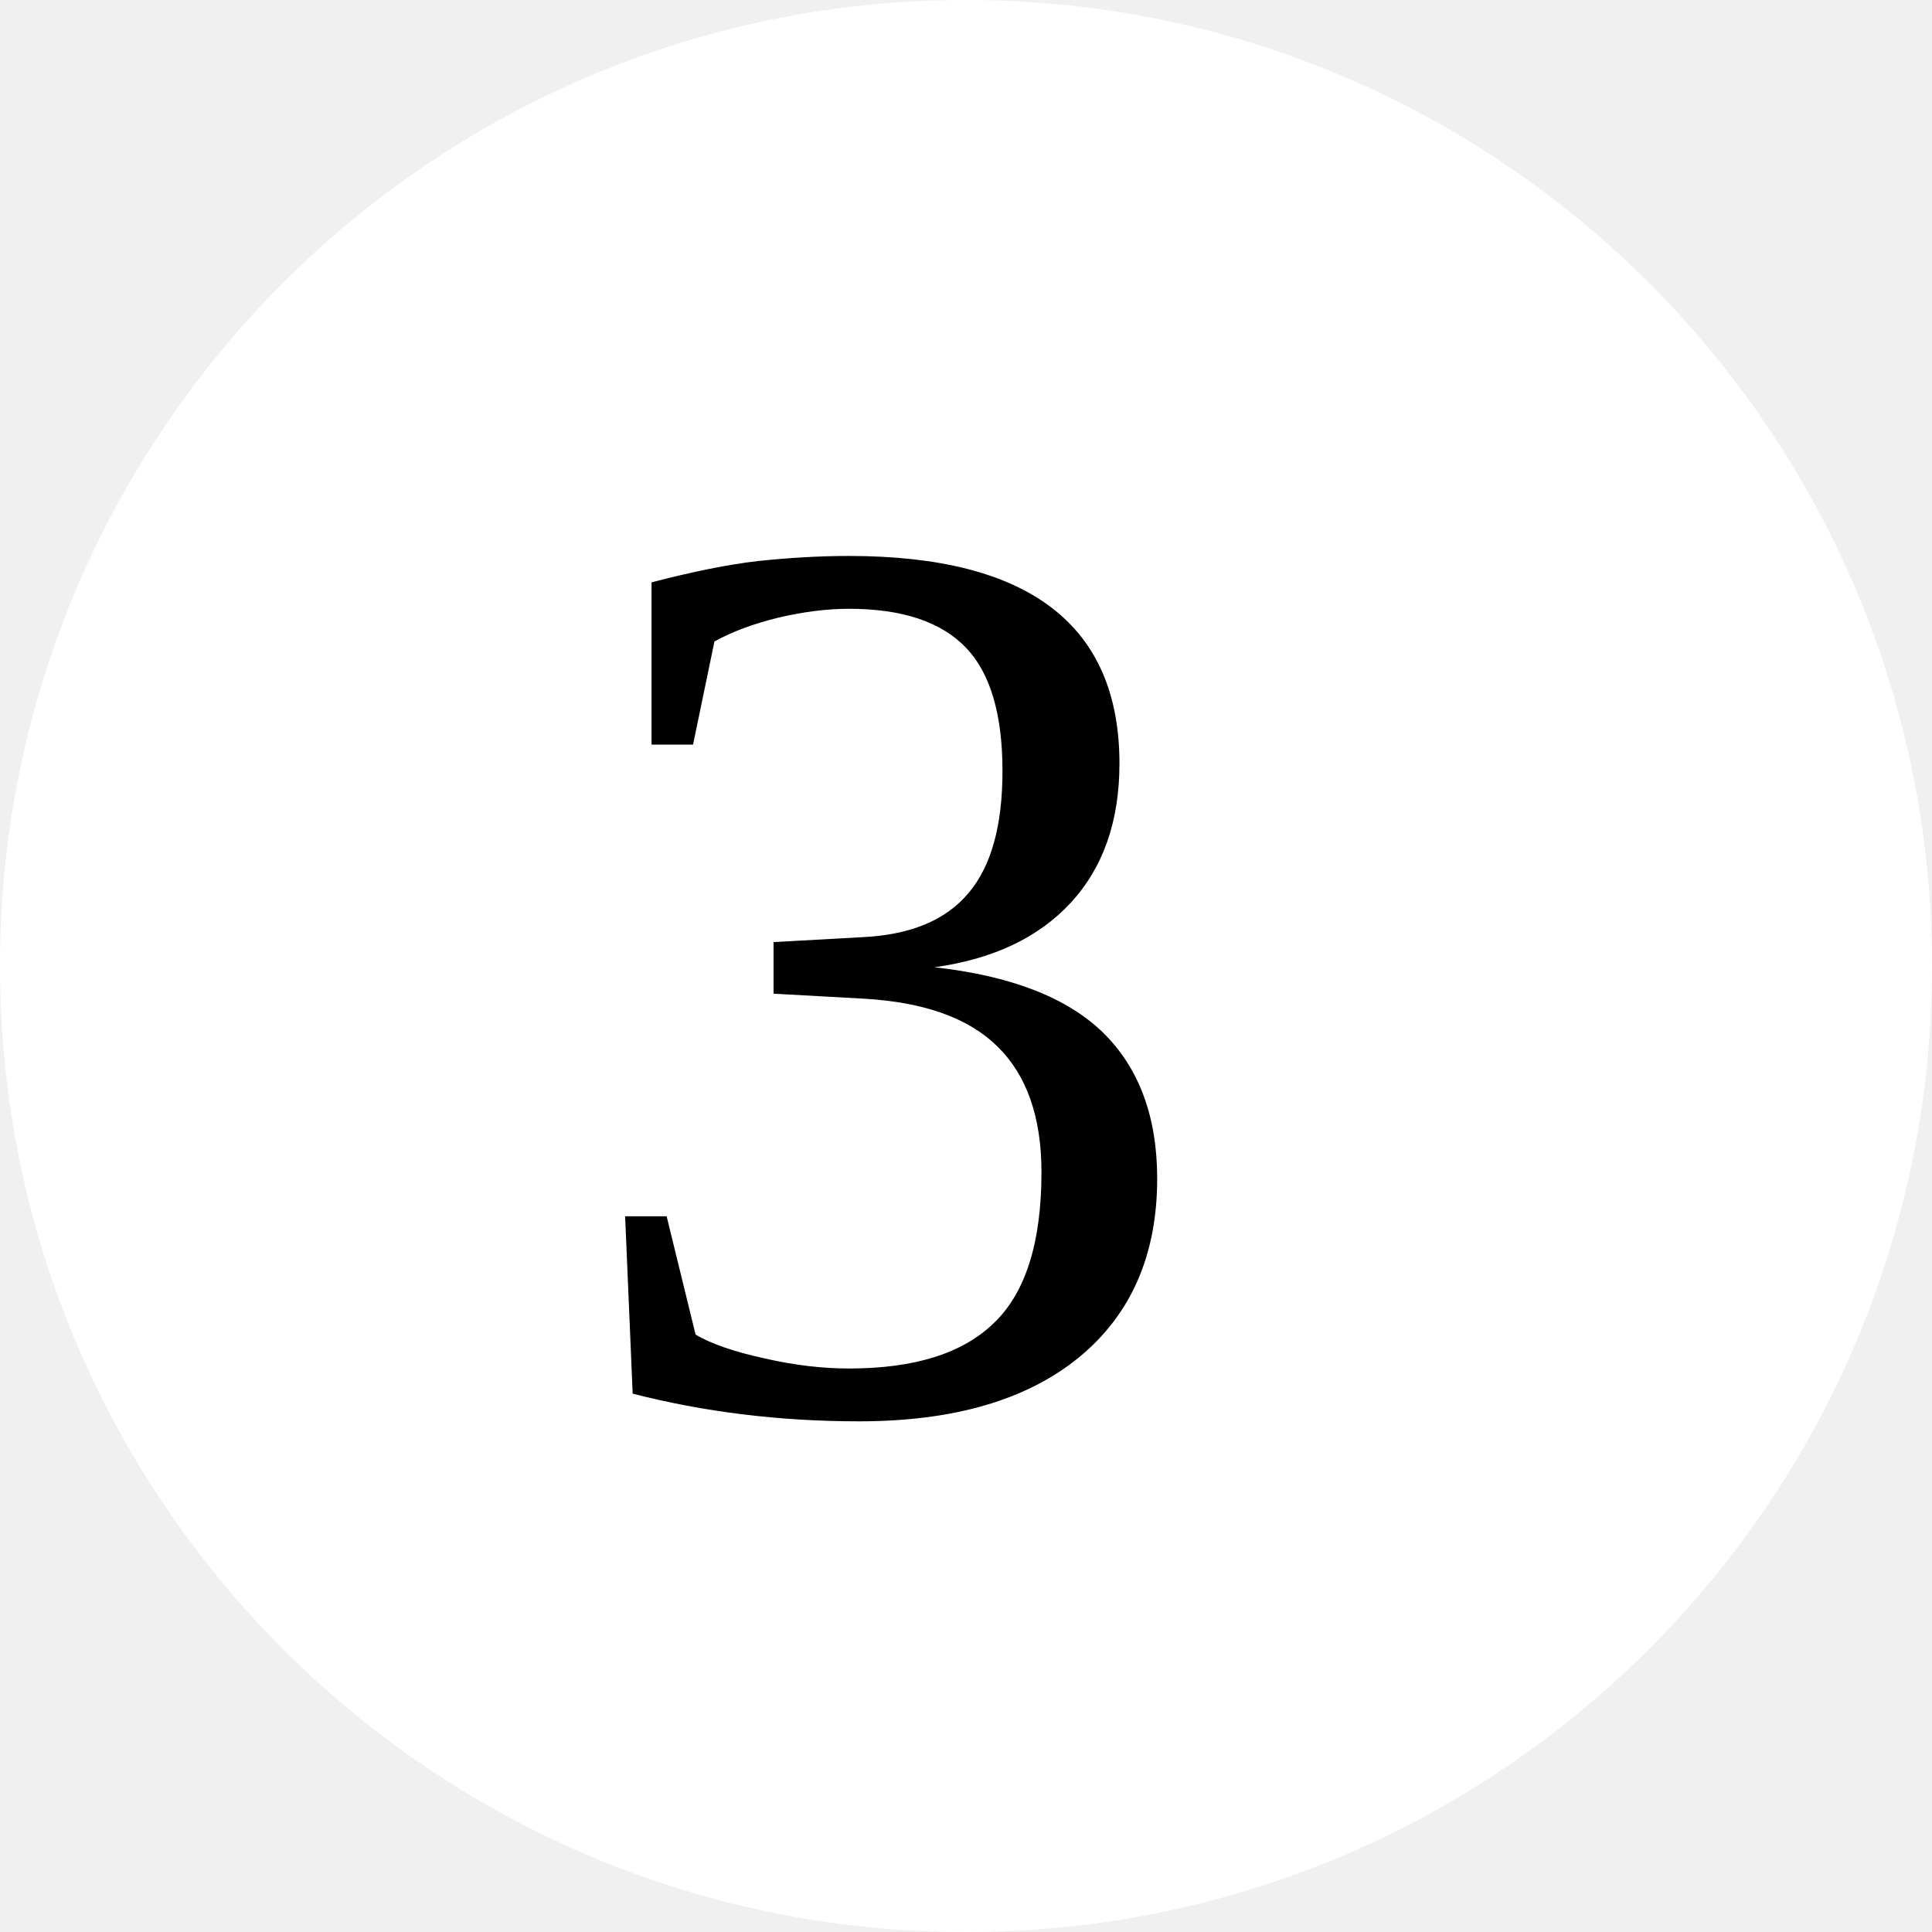
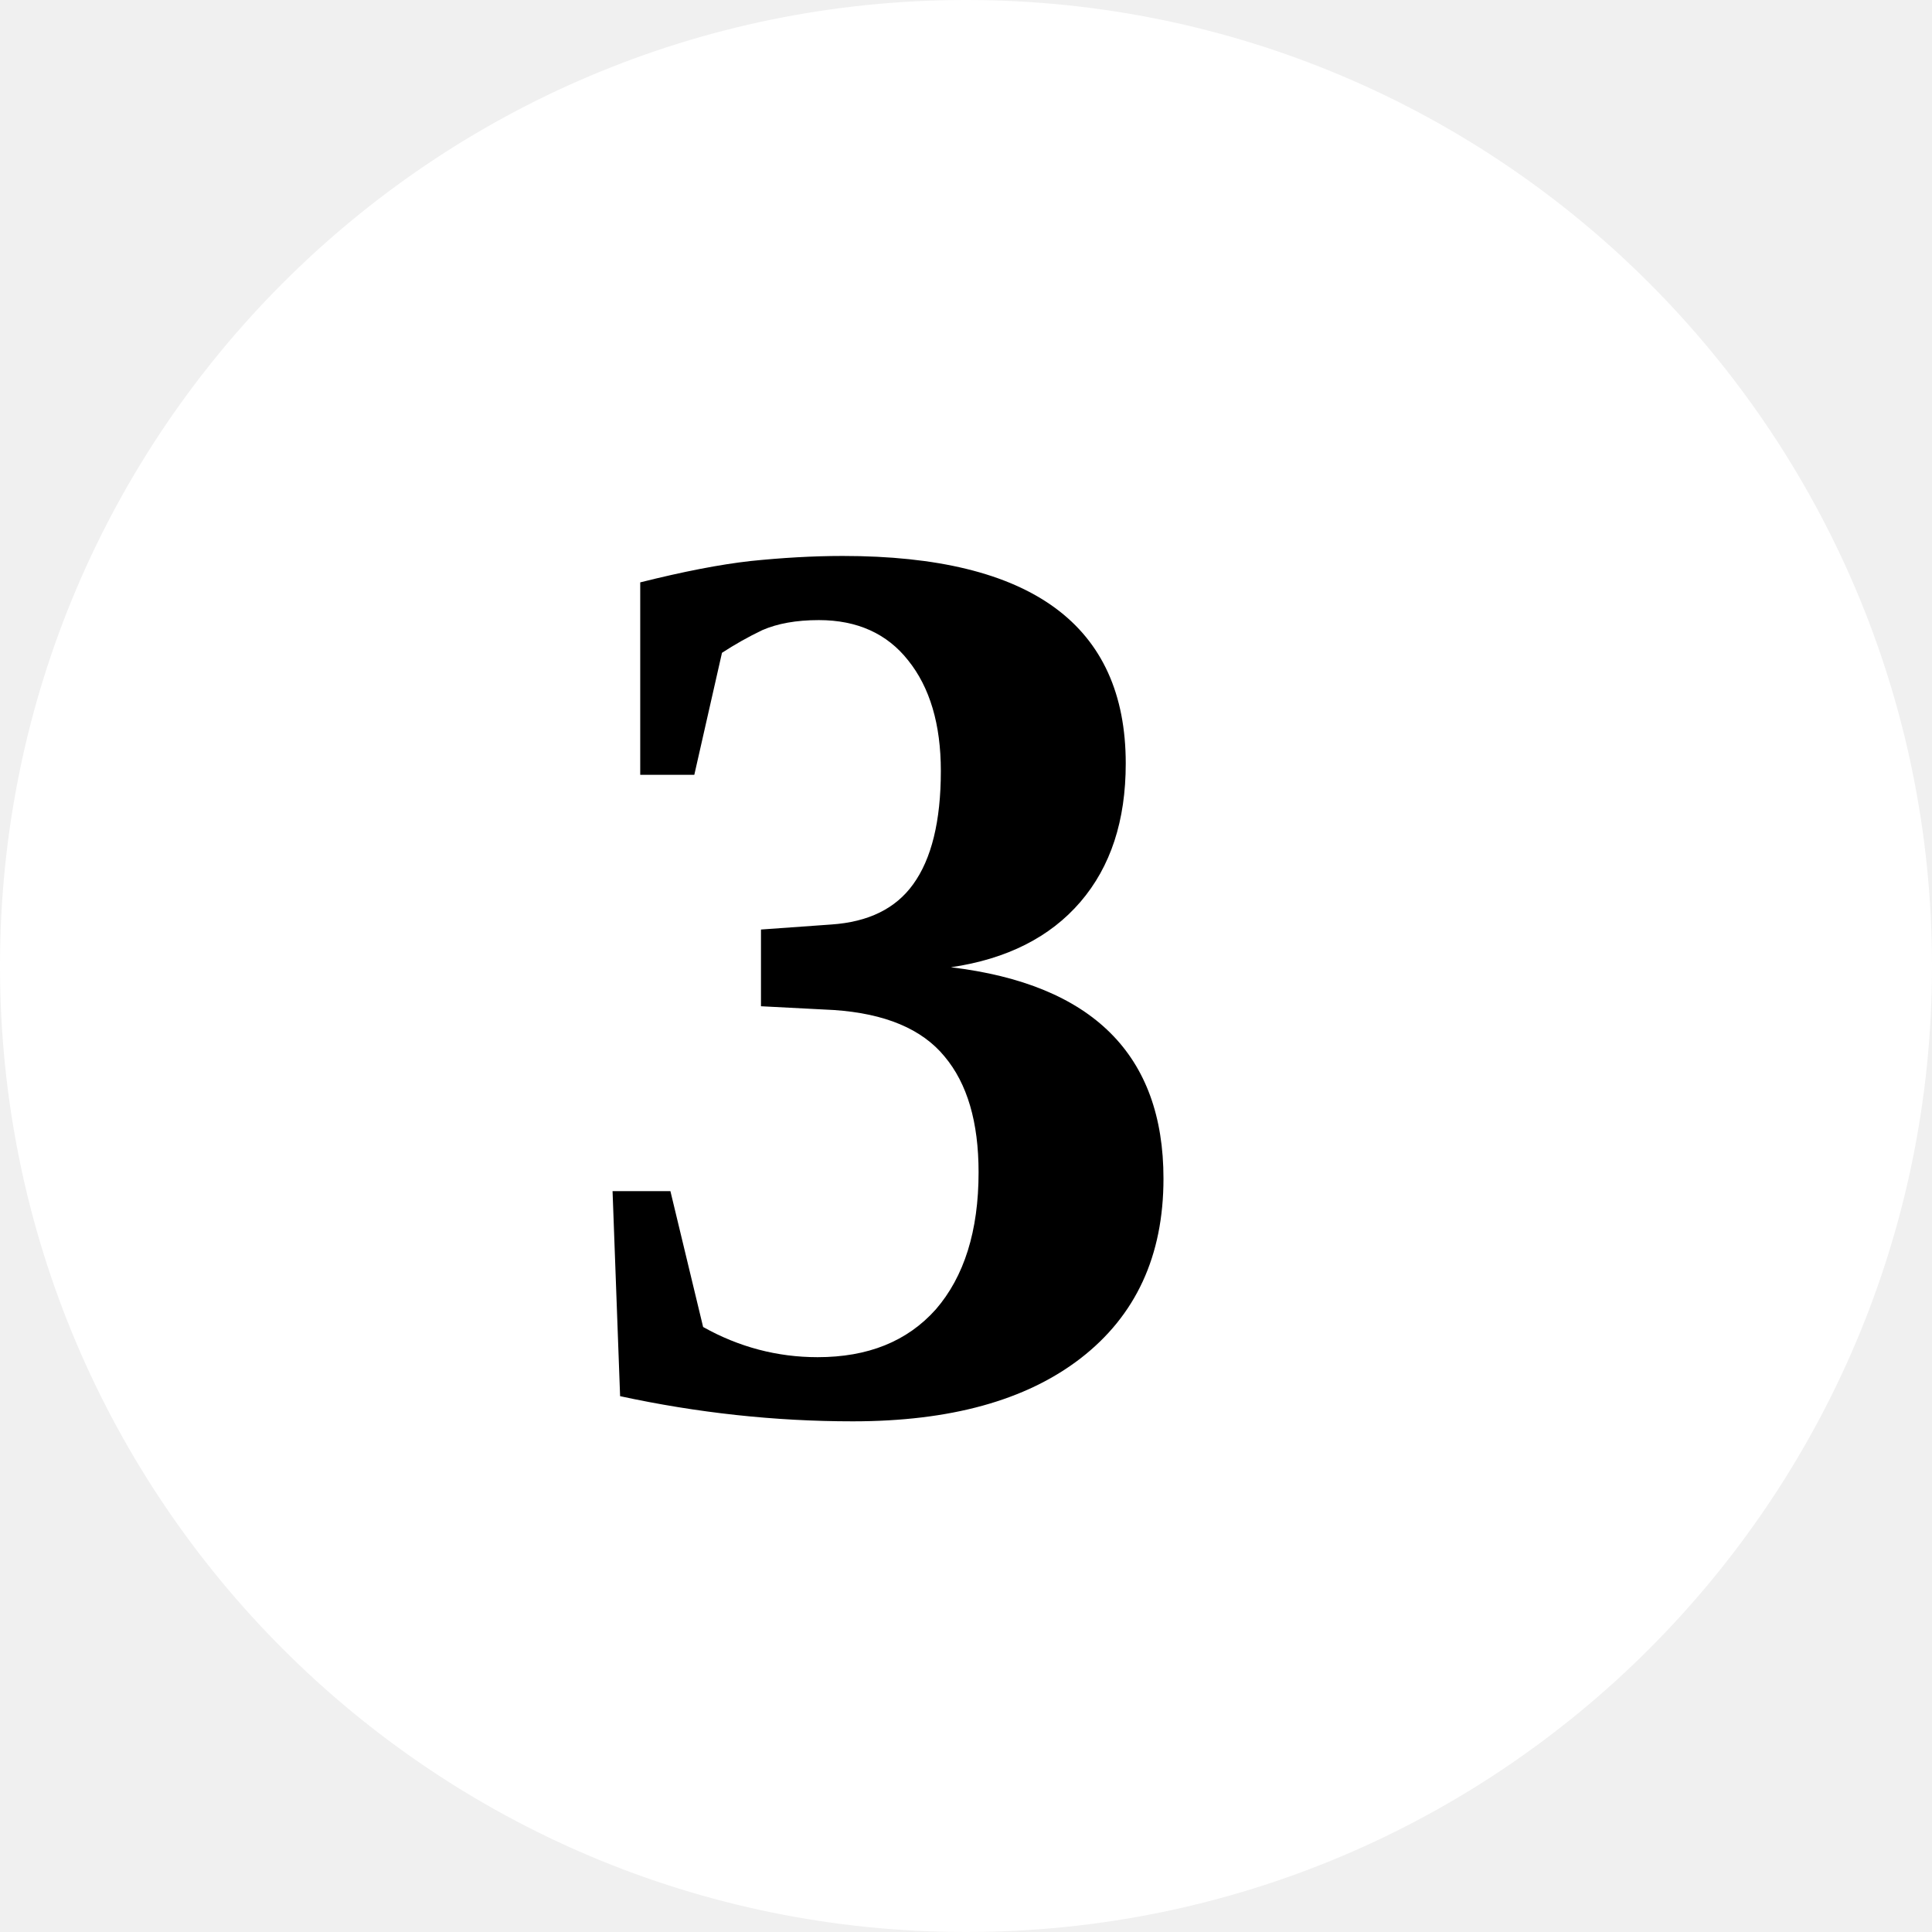
<svg xmlns="http://www.w3.org/2000/svg" version="1.1" width="24px" height="24px">
  <circle cx="12px" cy="12px" r="12px" stroke="black" stroke-width="0" fill="white" />
-   <text font-size="16px" x="7px" y="17.5px">
+   <text font-size="16px" font-weight="700" x="7px" y="17.5px">
    <tspan fill="black">3</tspan>
  </text>
</svg>
